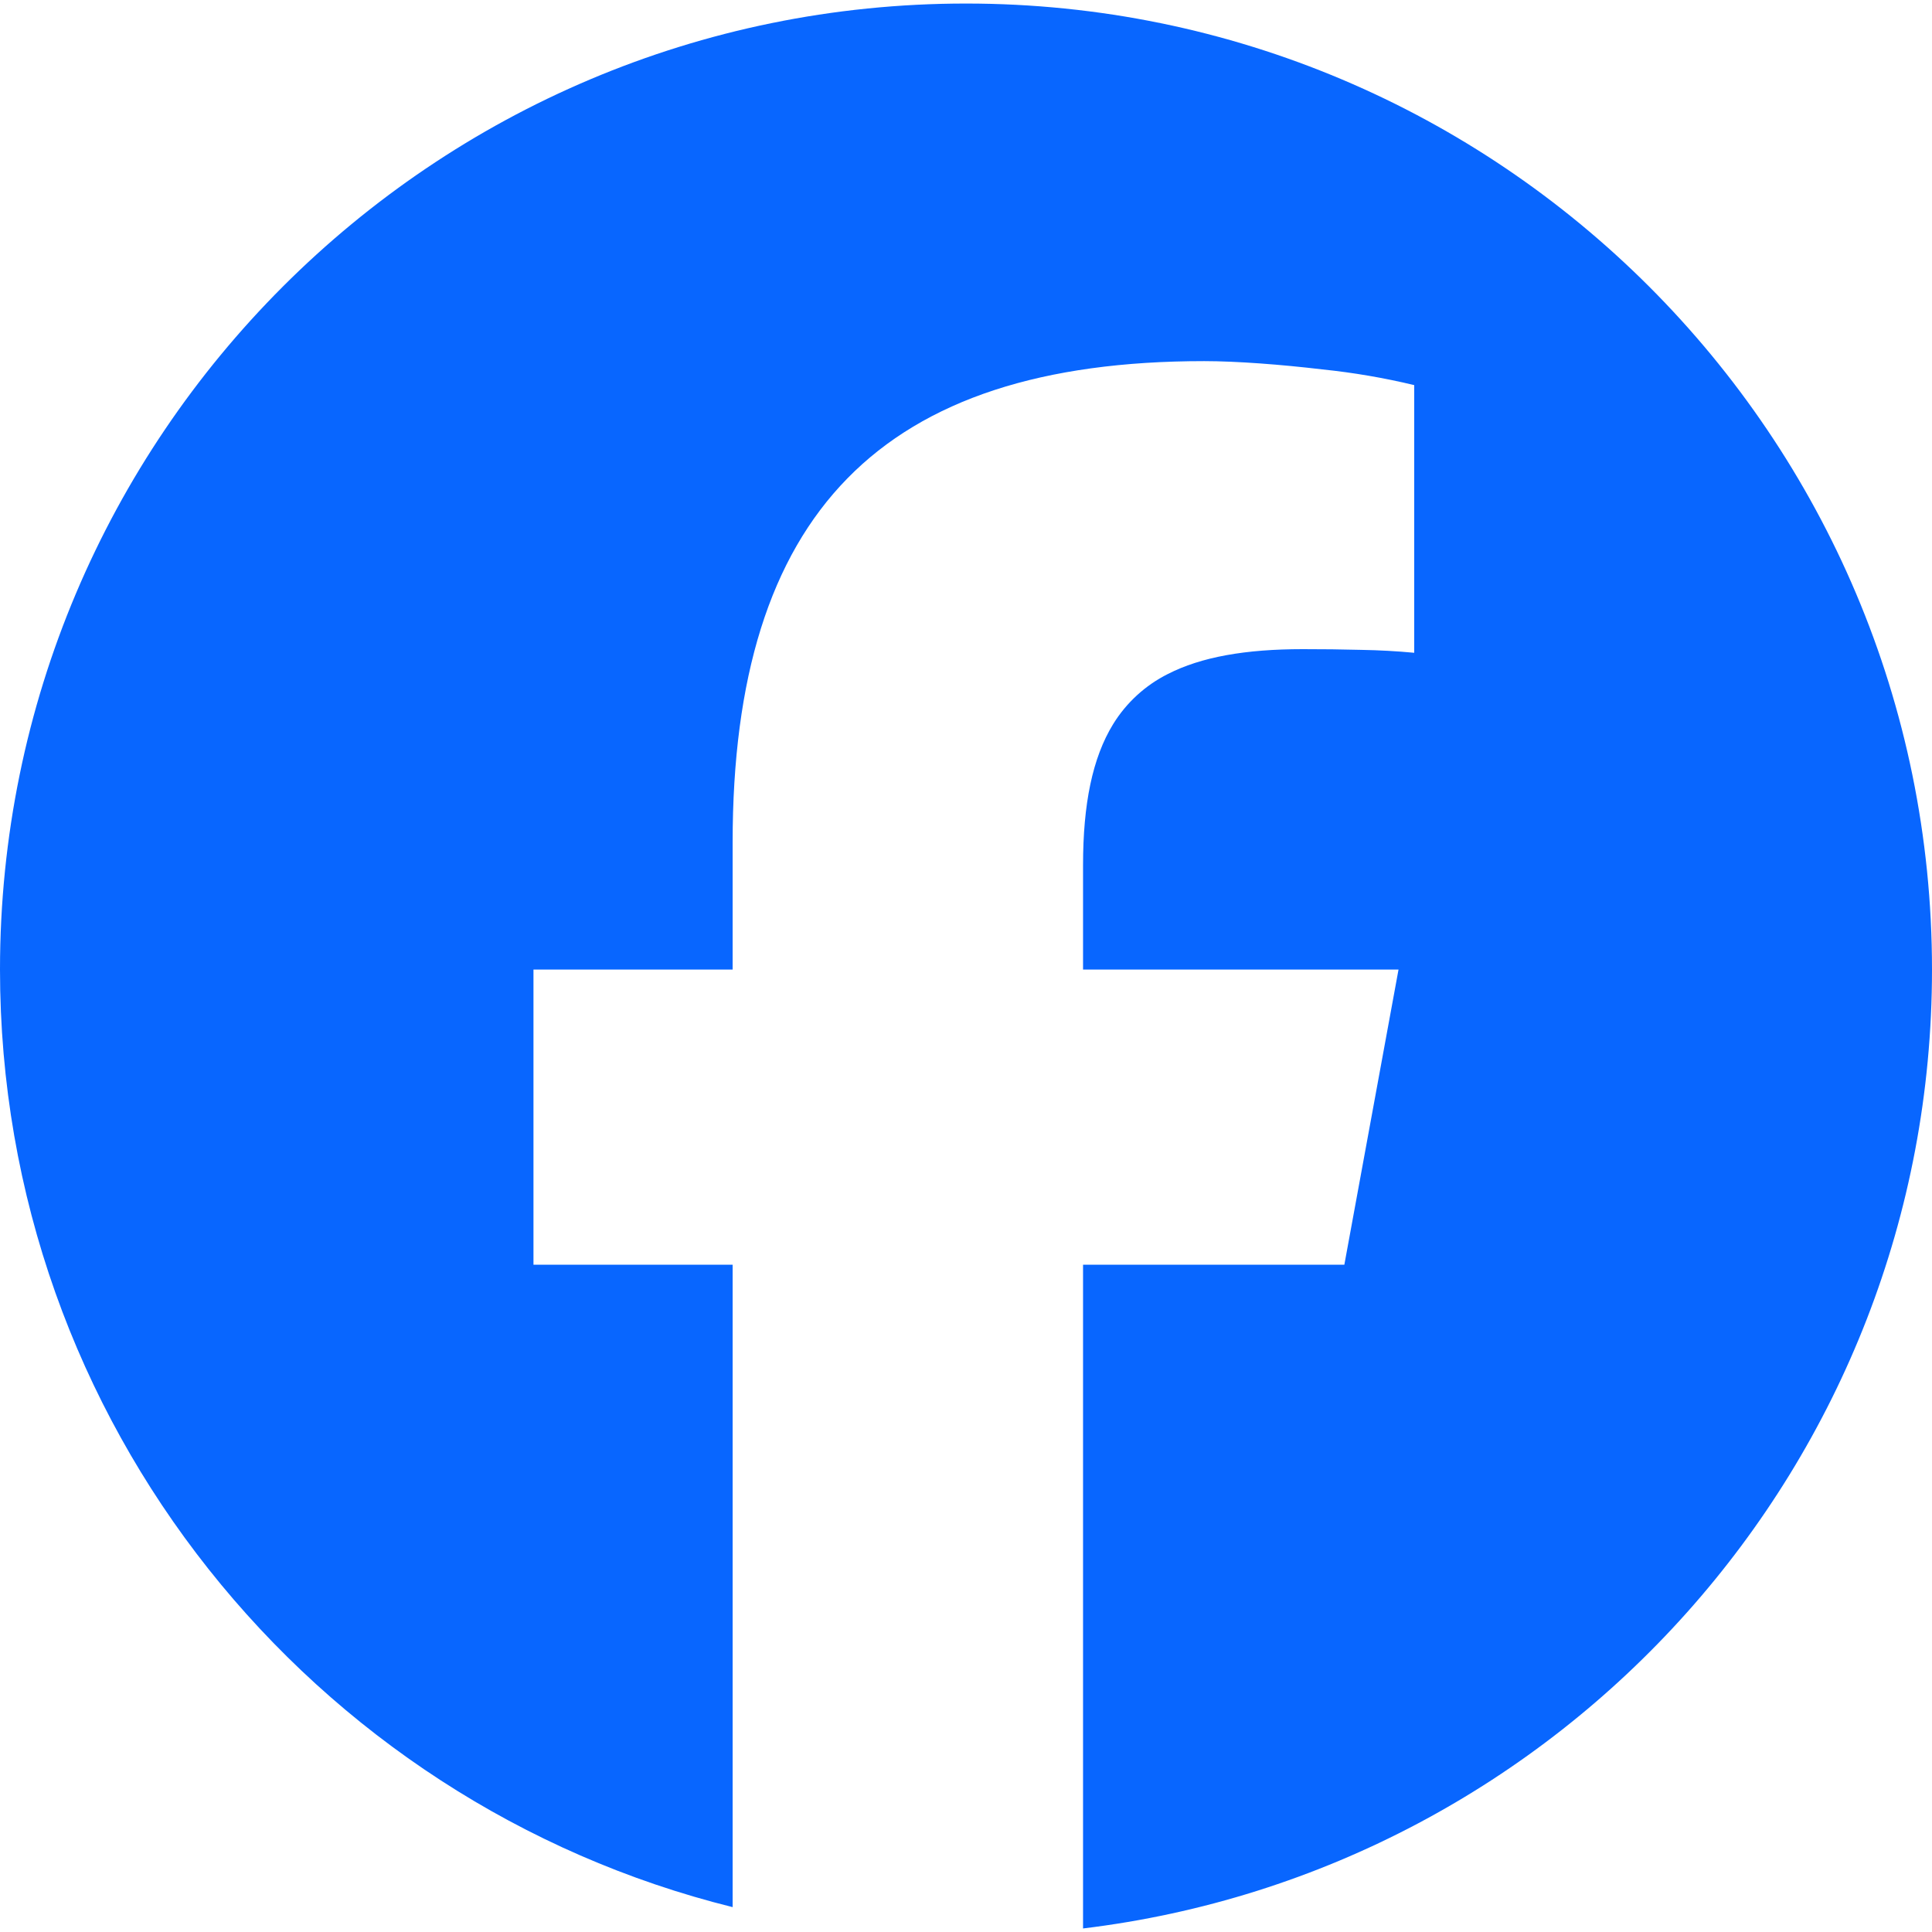
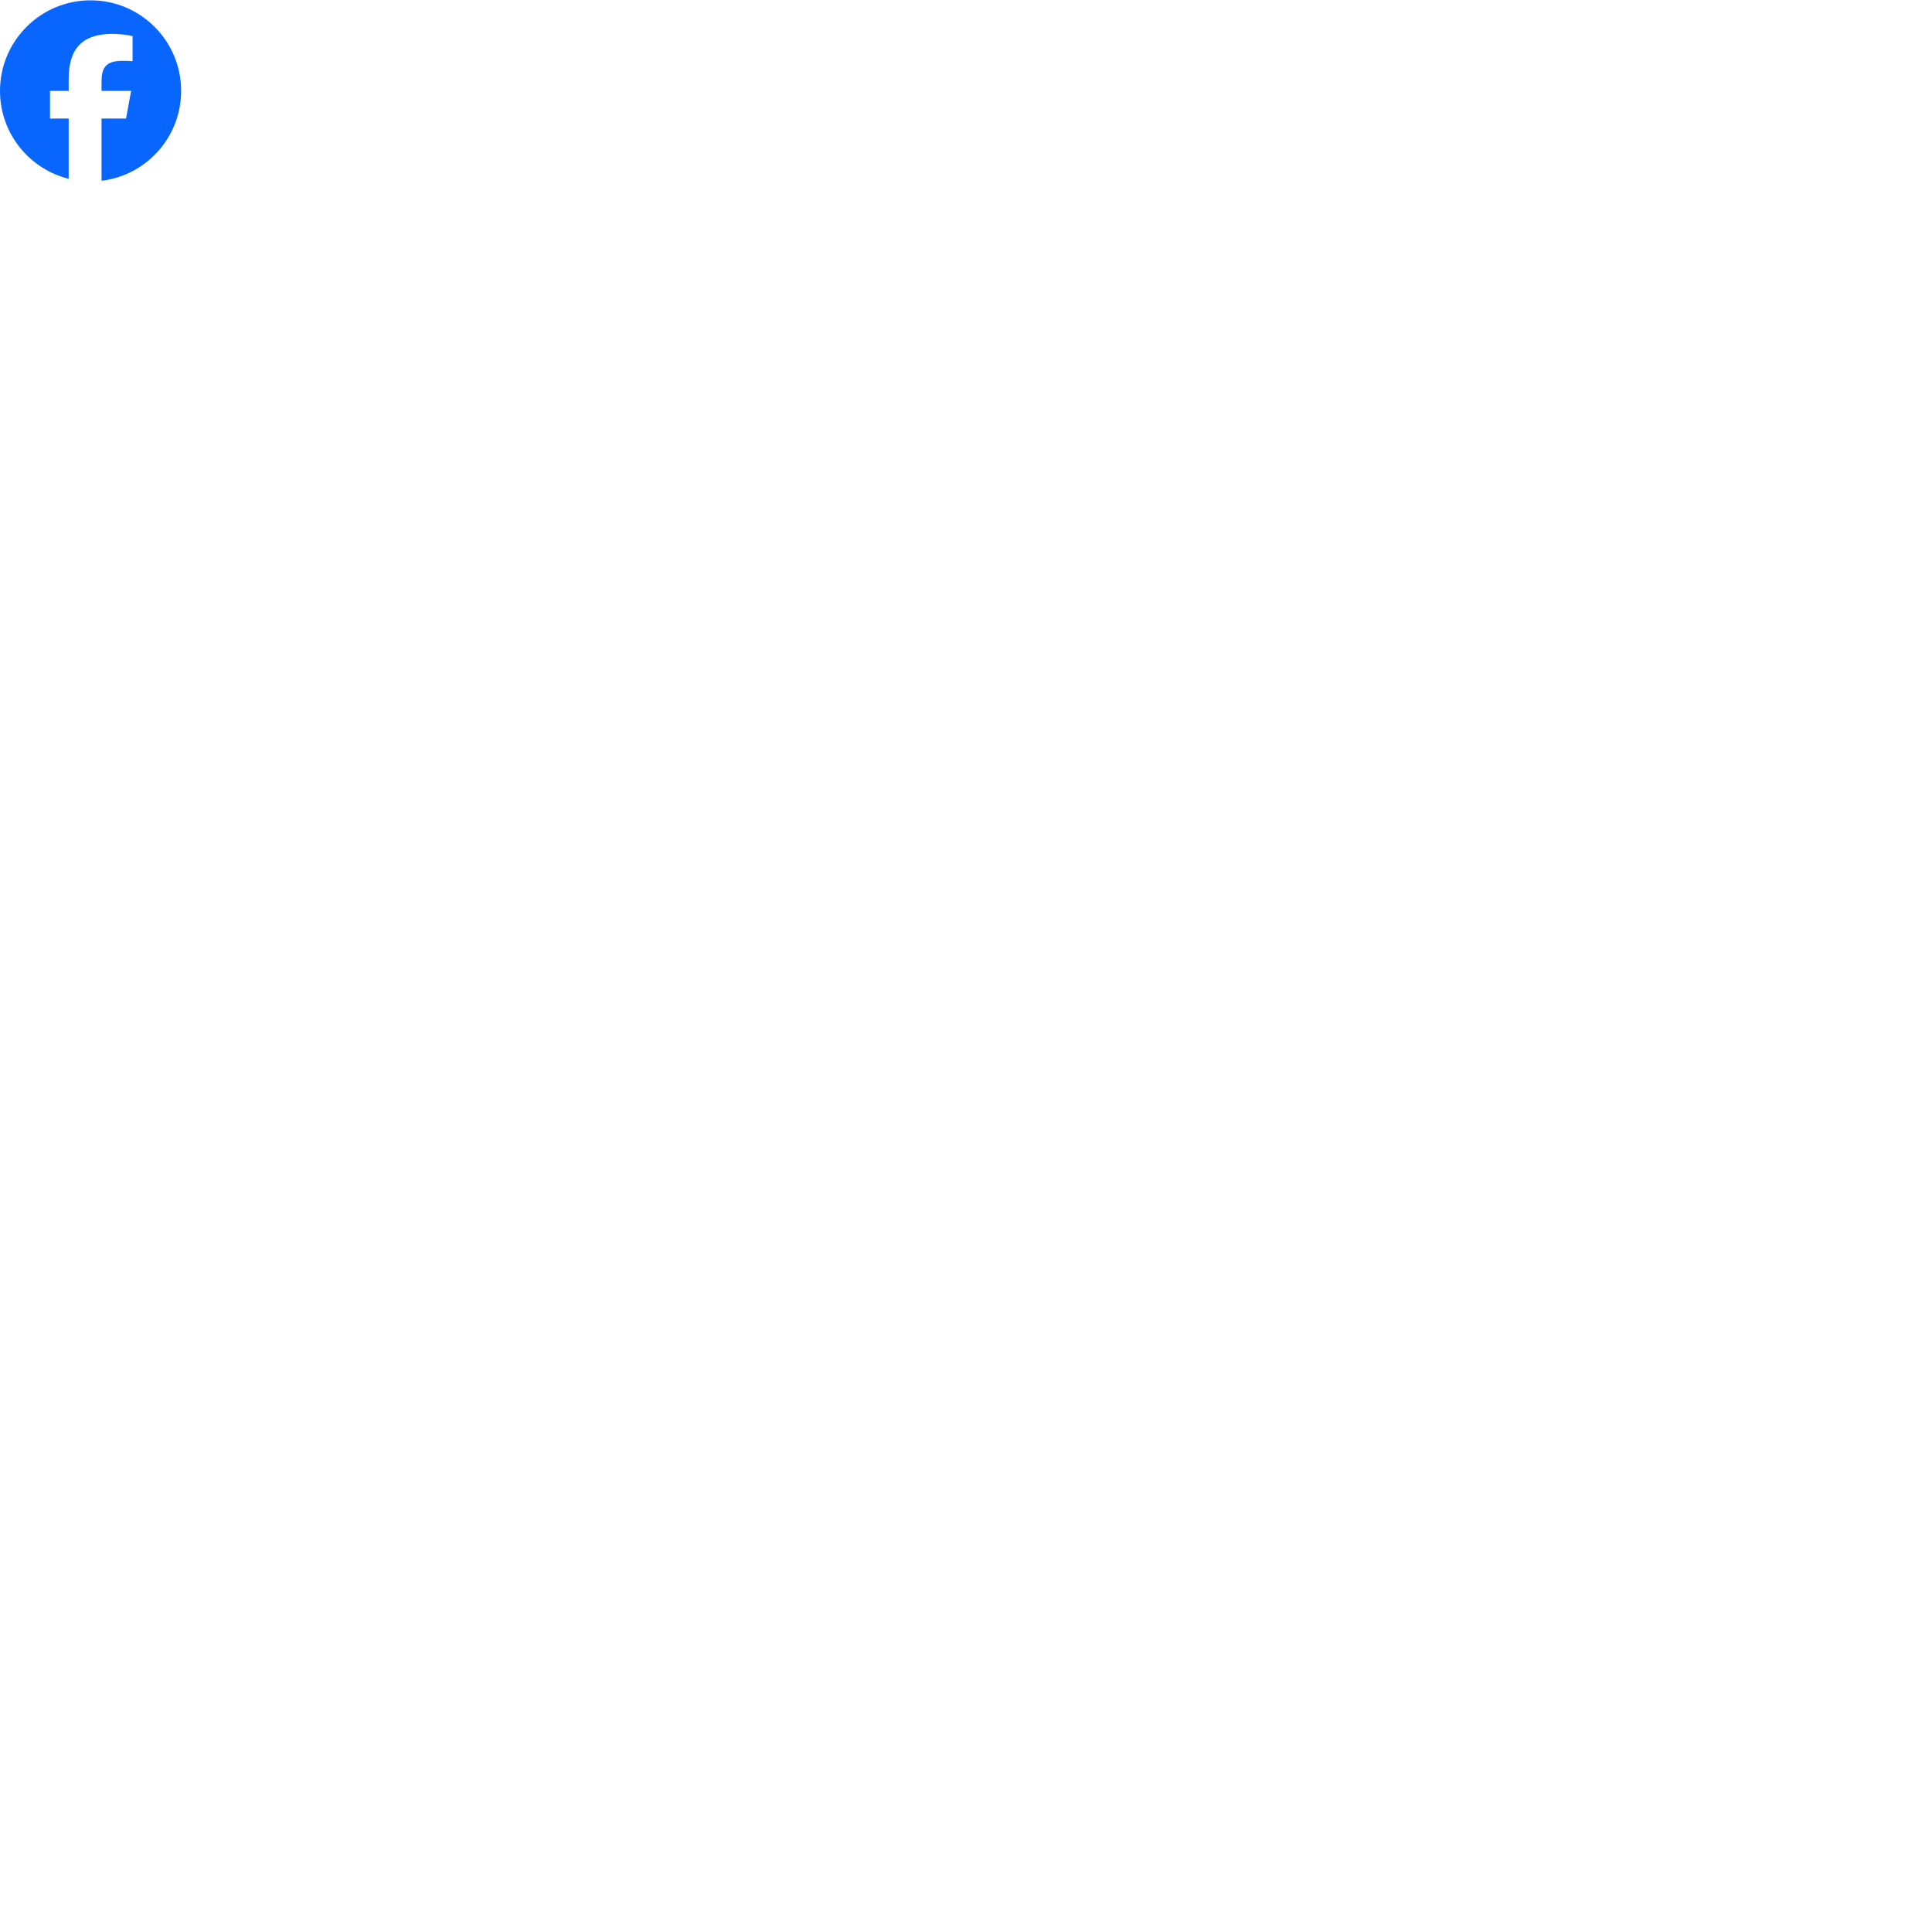
- <svg xmlns="http://www.w3.org/2000/svg" fill="#0866FF" role="img" viewBox="0 0 24 24">
-   <path d="M9.101 23.691v-7.98H6.627v-3.667h2.474v-1.58c0-4.085 1.848-5.978 5.858-5.978.401 0 .955.042 1.468.103a8.68 8.68 0 0 1 1.141.195v3.325a8.623 8.623 0 0 0-.653-.036 26.805 26.805 0 0 0-.733-.009c-.707 0-1.259.096-1.675.309a1.686 1.686 0 0 0-.679.622c-.258.42-.374.995-.374 1.752v1.297h3.919l-.386 2.103-.287 1.564h-3.246v8.245C19.396 23.238 24 18.179 24 12.044c0-6.627-5.373-12-12-12s-12 5.373-12 12c0 5.628 3.874 10.35 9.101 11.647Z" />
+ <svg xmlns="http://www.w3.org/2000/svg" viewBox="0 0 256 256" version="1.1" preserveAspectRatio="xMidYMid">
+   <g>
+     <path d="M9.101 23.691v-7.98H6.627v-3.667h2.474v-1.58c0-4.085 1.848-5.978 5.858-5.978.401 0 .955.042 1.468.103a8.68 8.68 0 0 1 1.141.195v3.325a8.623 8.623 0 0 0-.653-.036 26.805 26.805 0 0 0-.733-.009c-.707 0-1.259.096-1.675.309a1.686 1.686 0 0 0-.679.622c-.258.42-.374.995-.374 1.752v1.297h3.919l-.386 2.103-.287 1.564h-3.246v8.245C19.396 23.238 24 18.179 24 12.044c0-6.627-5.373-12-12-12s-12 5.373-12 12c0 5.628 3.874 10.35 9.101 11.647Z" fill="#0866FF" />
+   </g>
</svg>
